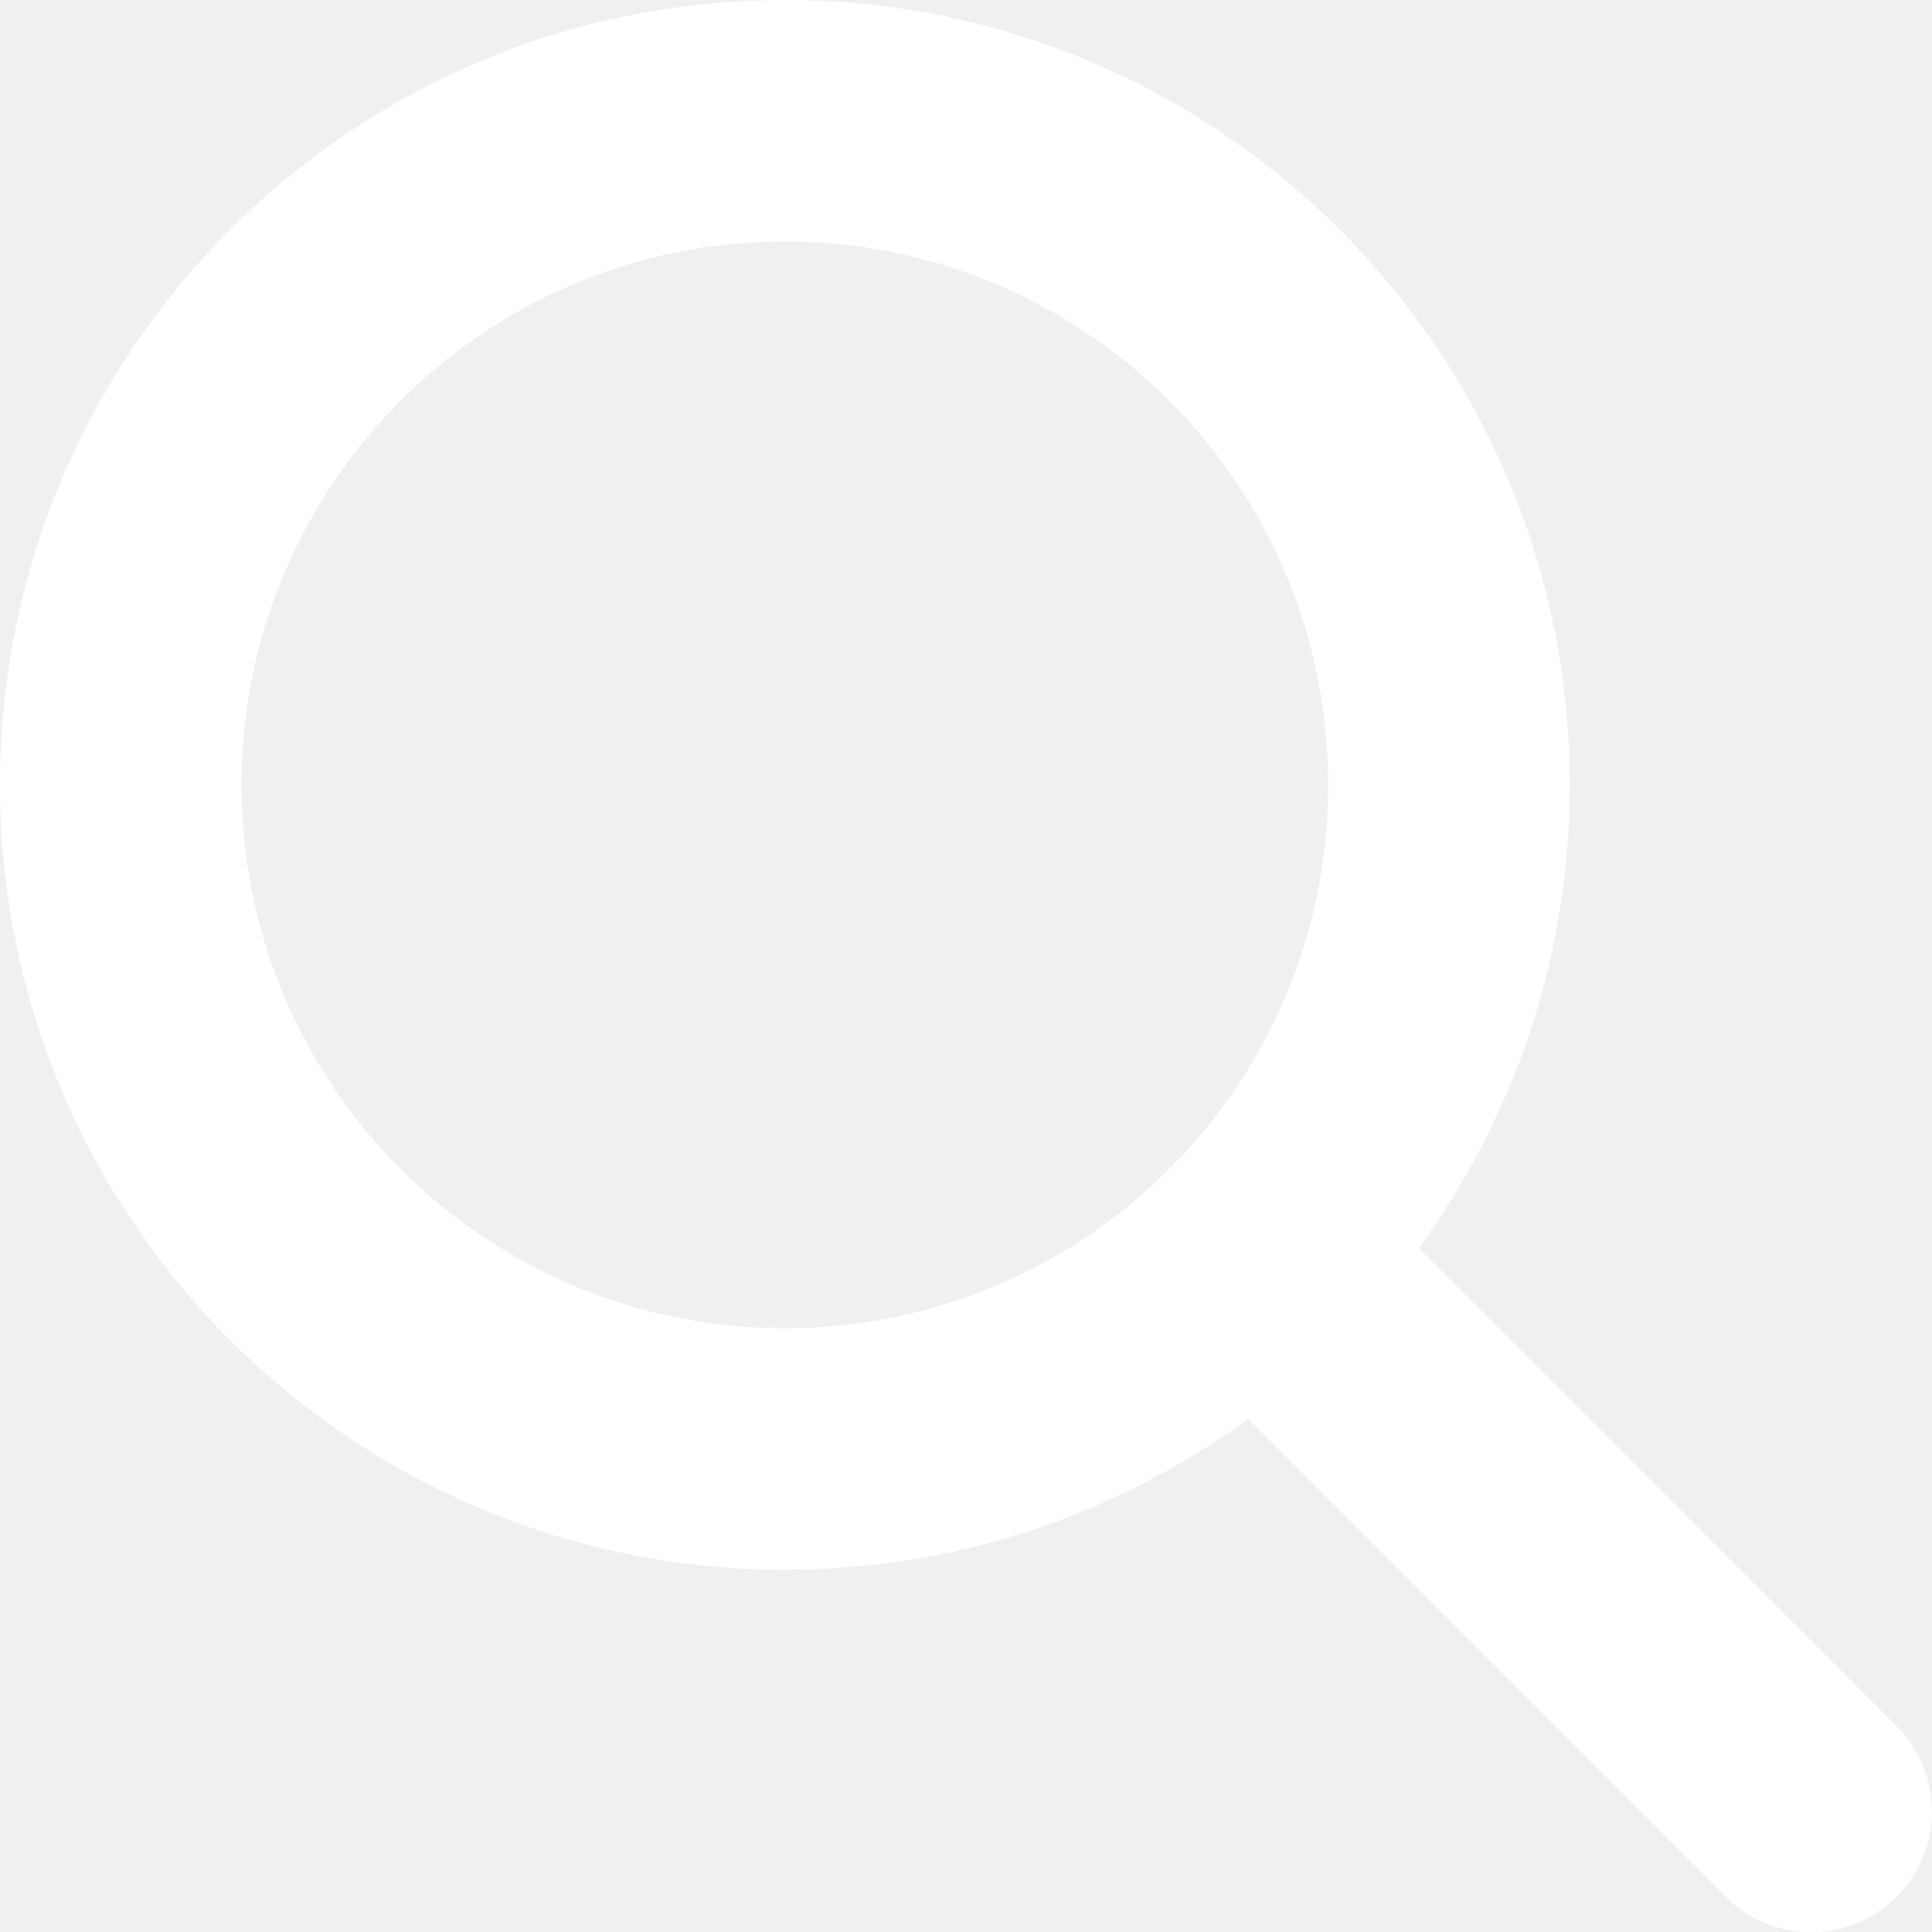
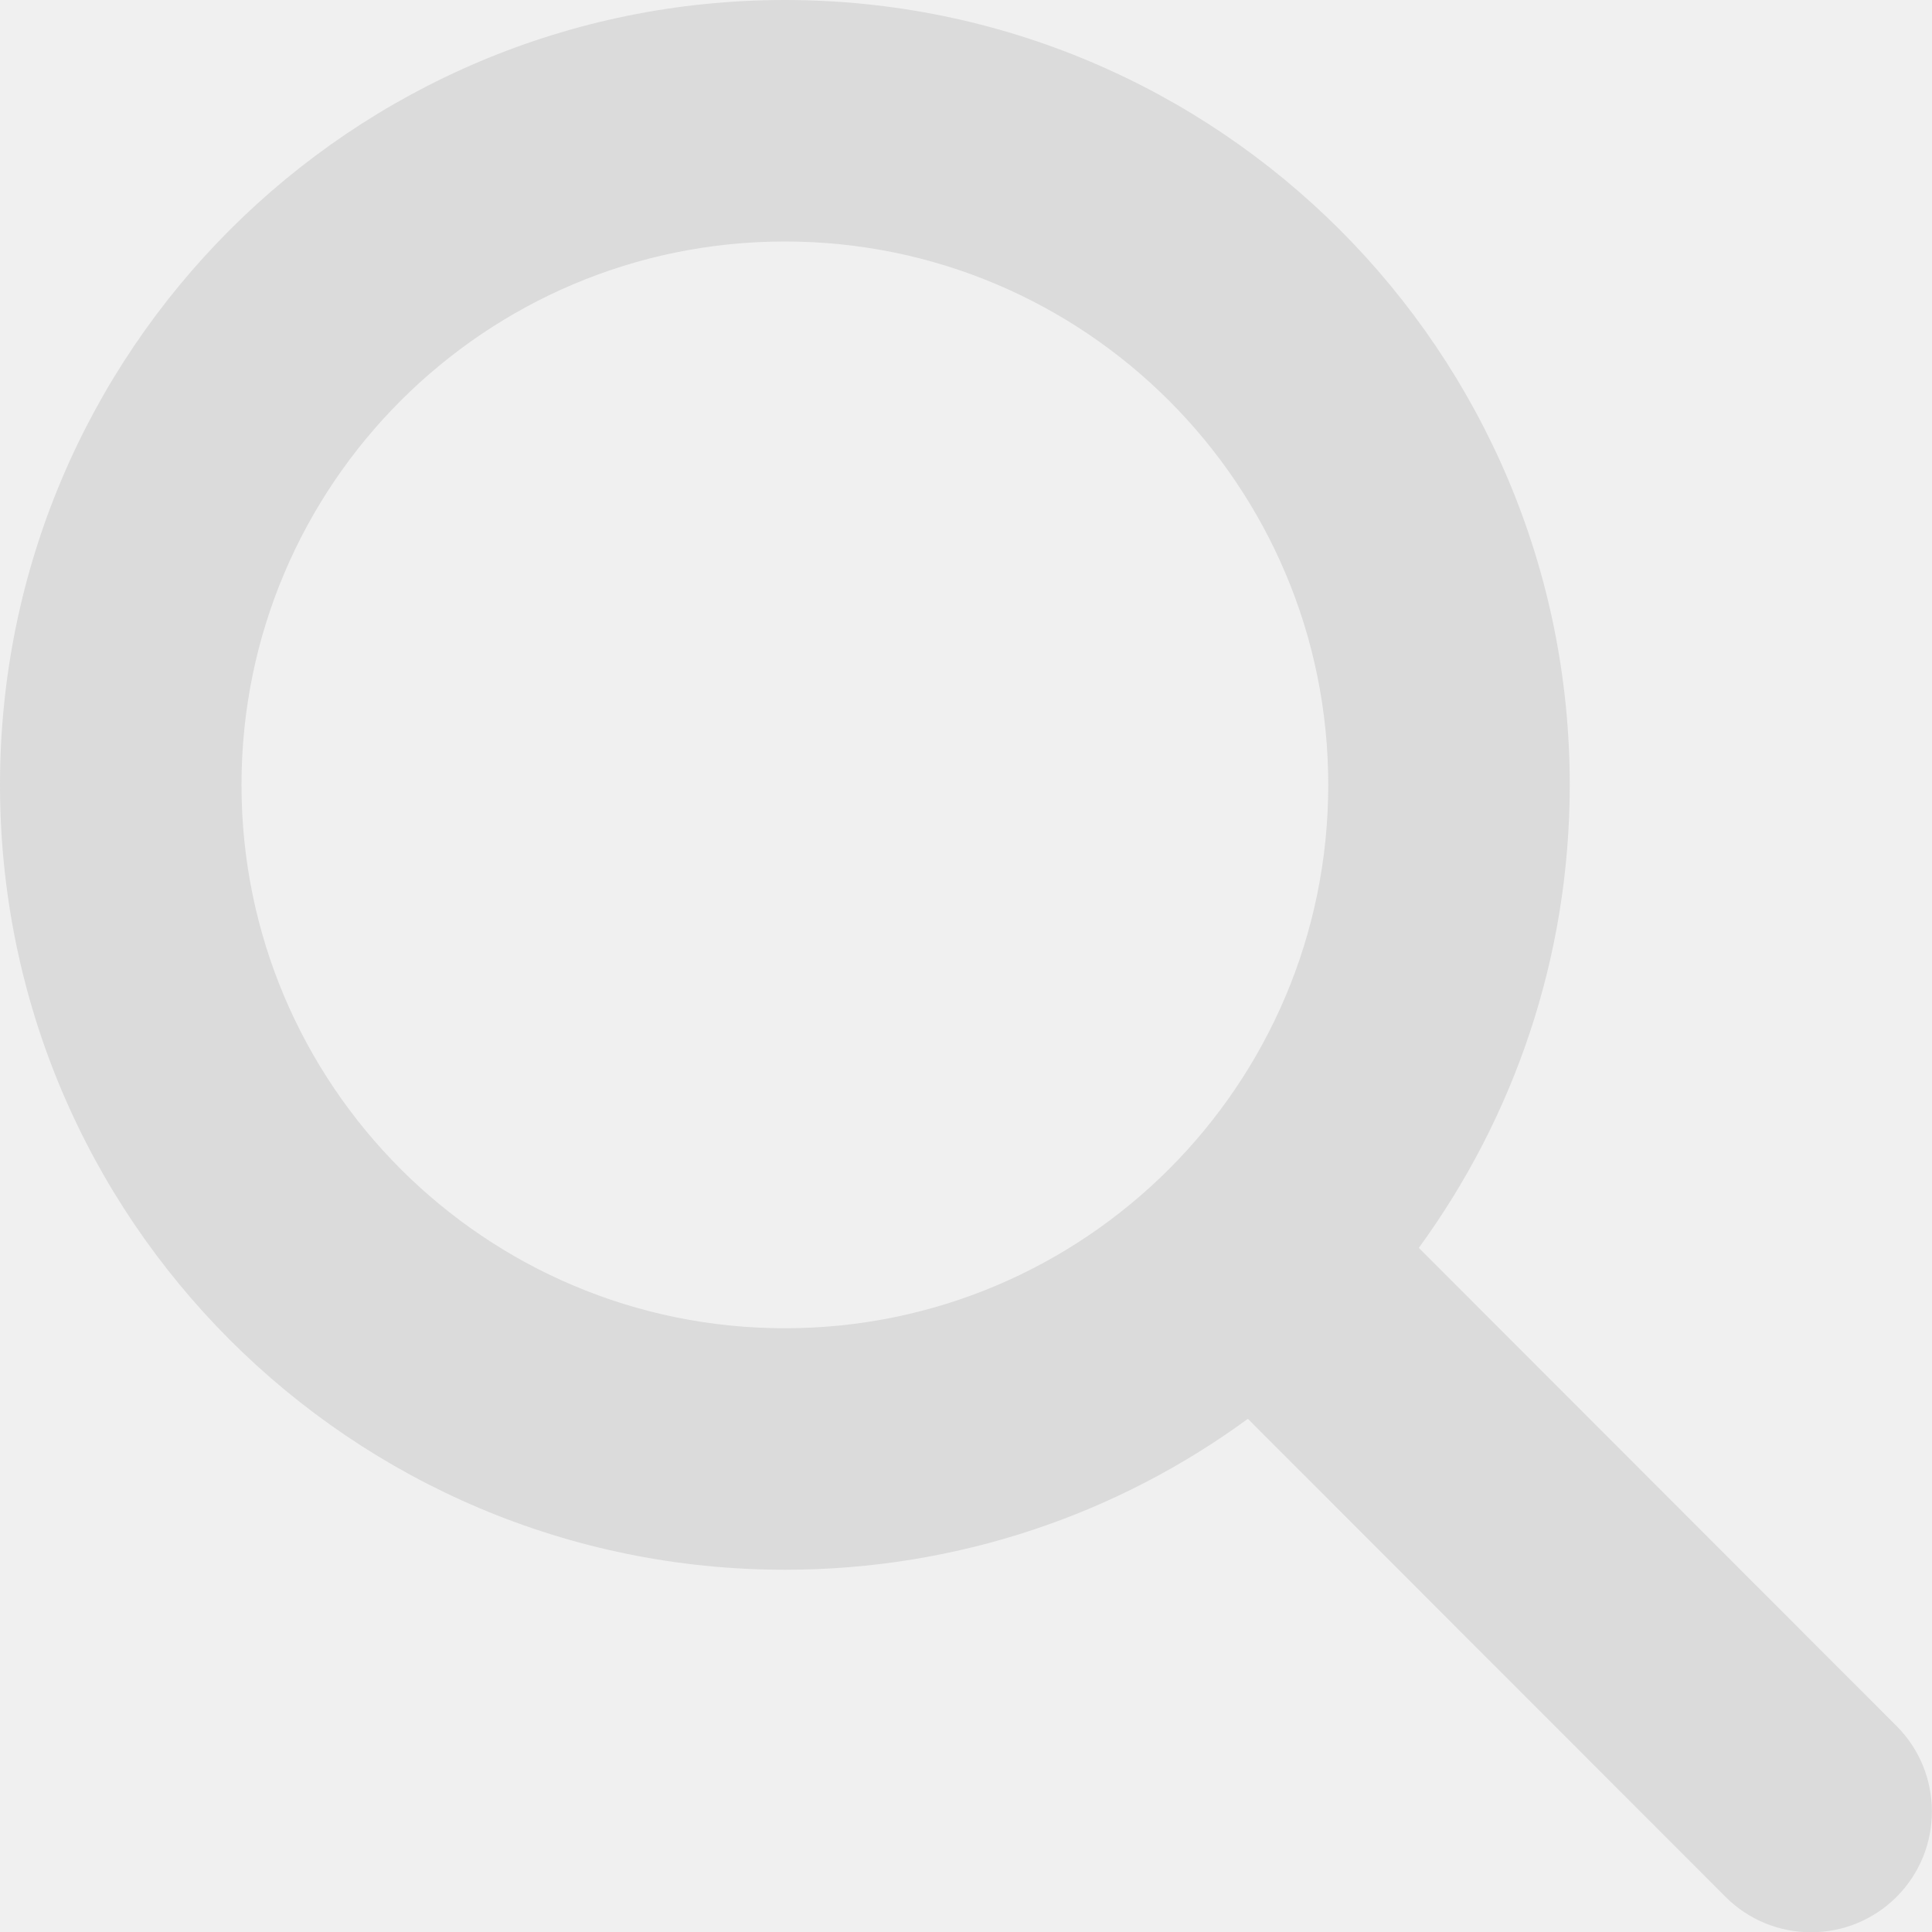
<svg xmlns="http://www.w3.org/2000/svg" viewBox="0 0 512 512">
-   <path fill="#FFFFFF" d="M416 208c0 45.9-14.9 88.3-40 122.7L502.6 457.4c12.5 12.5 12.5 32.8 0 45.3s-32.8 12.5-45.3 0L330.7 376c-34.4 25.2-76.8 40-122.7 40C93.1 416 0 322.9 0 208S93.1 0 208 0S416 93.1 416 208zM208 352c79.5 0 144-64.5 144-144s-64.5-144-144-144S64 128.5 64 208s64.5 144 144 144z" />
+   <path fill="#DBDBDB" d="M416 208c0 45.9-14.9 88.3-40 122.7L502.6 457.4c12.5 12.5 12.5 32.8 0 45.3s-32.8 12.5-45.3 0L330.7 376c-34.4 25.2-76.8 40-122.7 40C93.1 416 0 322.9 0 208S93.1 0 208 0S416 93.1 416 208zM208 352c79.5 0 144-64.5 144-144s-64.5-144-144-144S64 128.5 64 208s64.5 144 144 144z" />
</svg>
